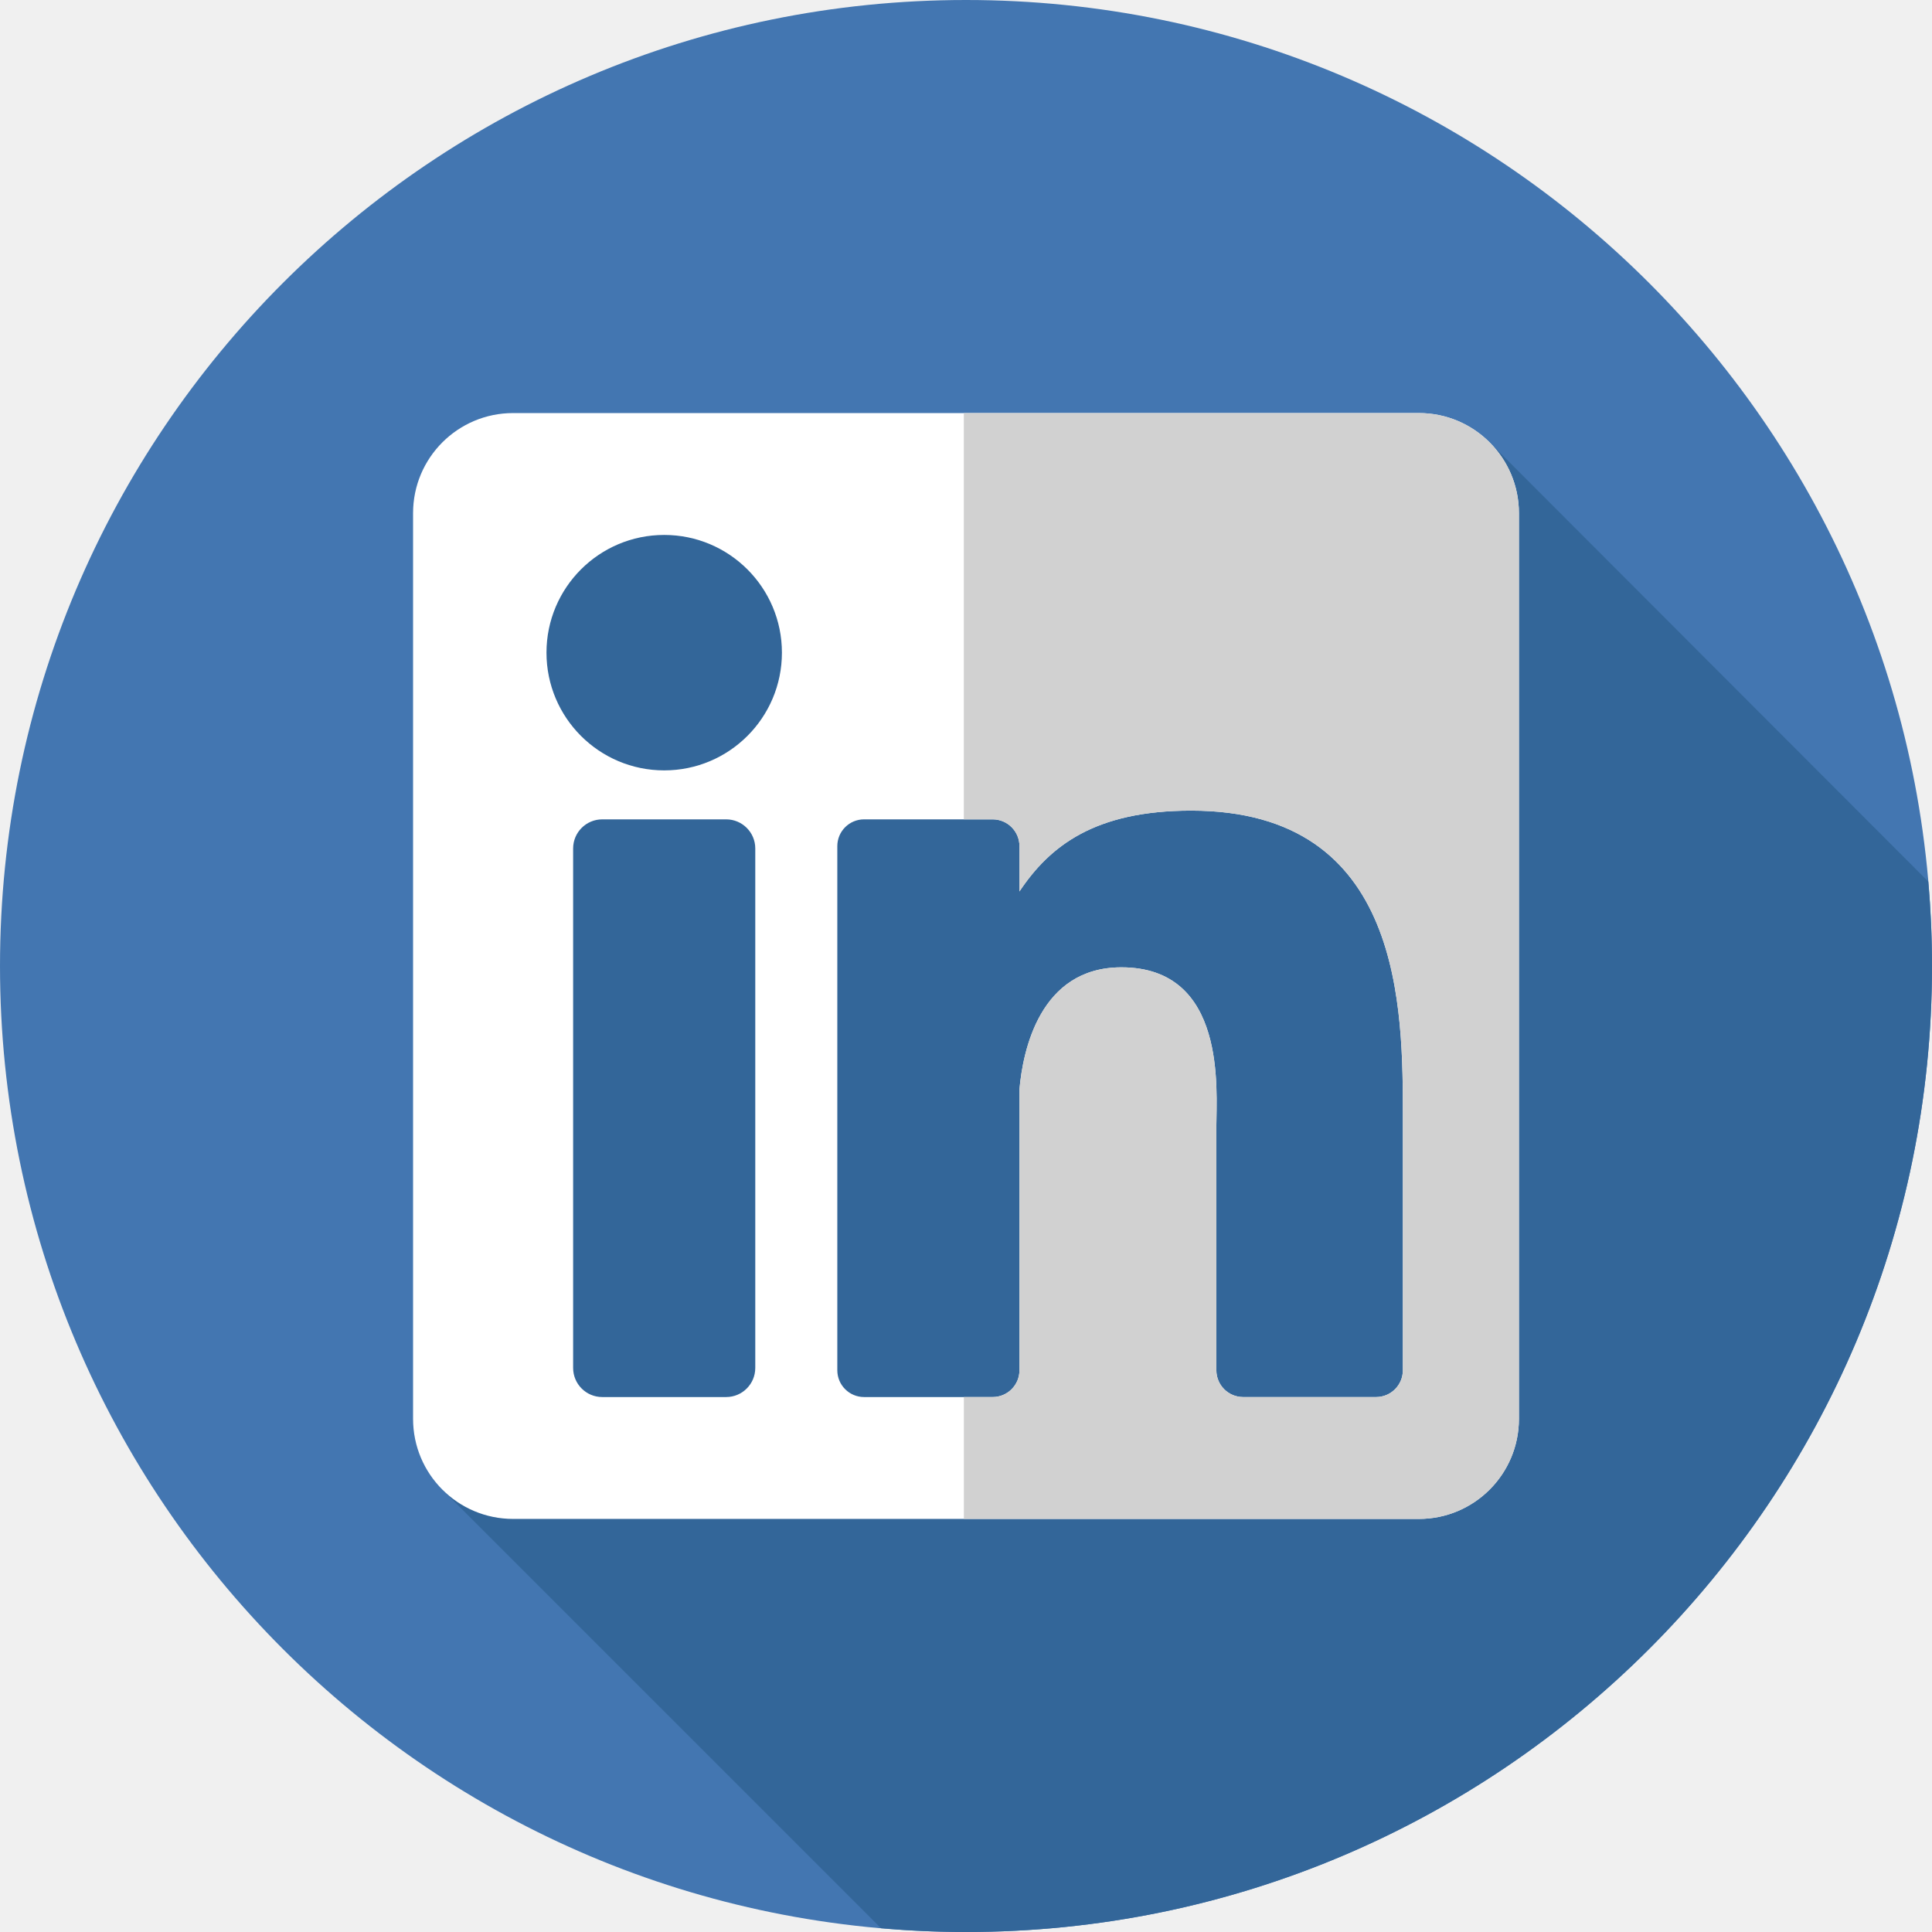
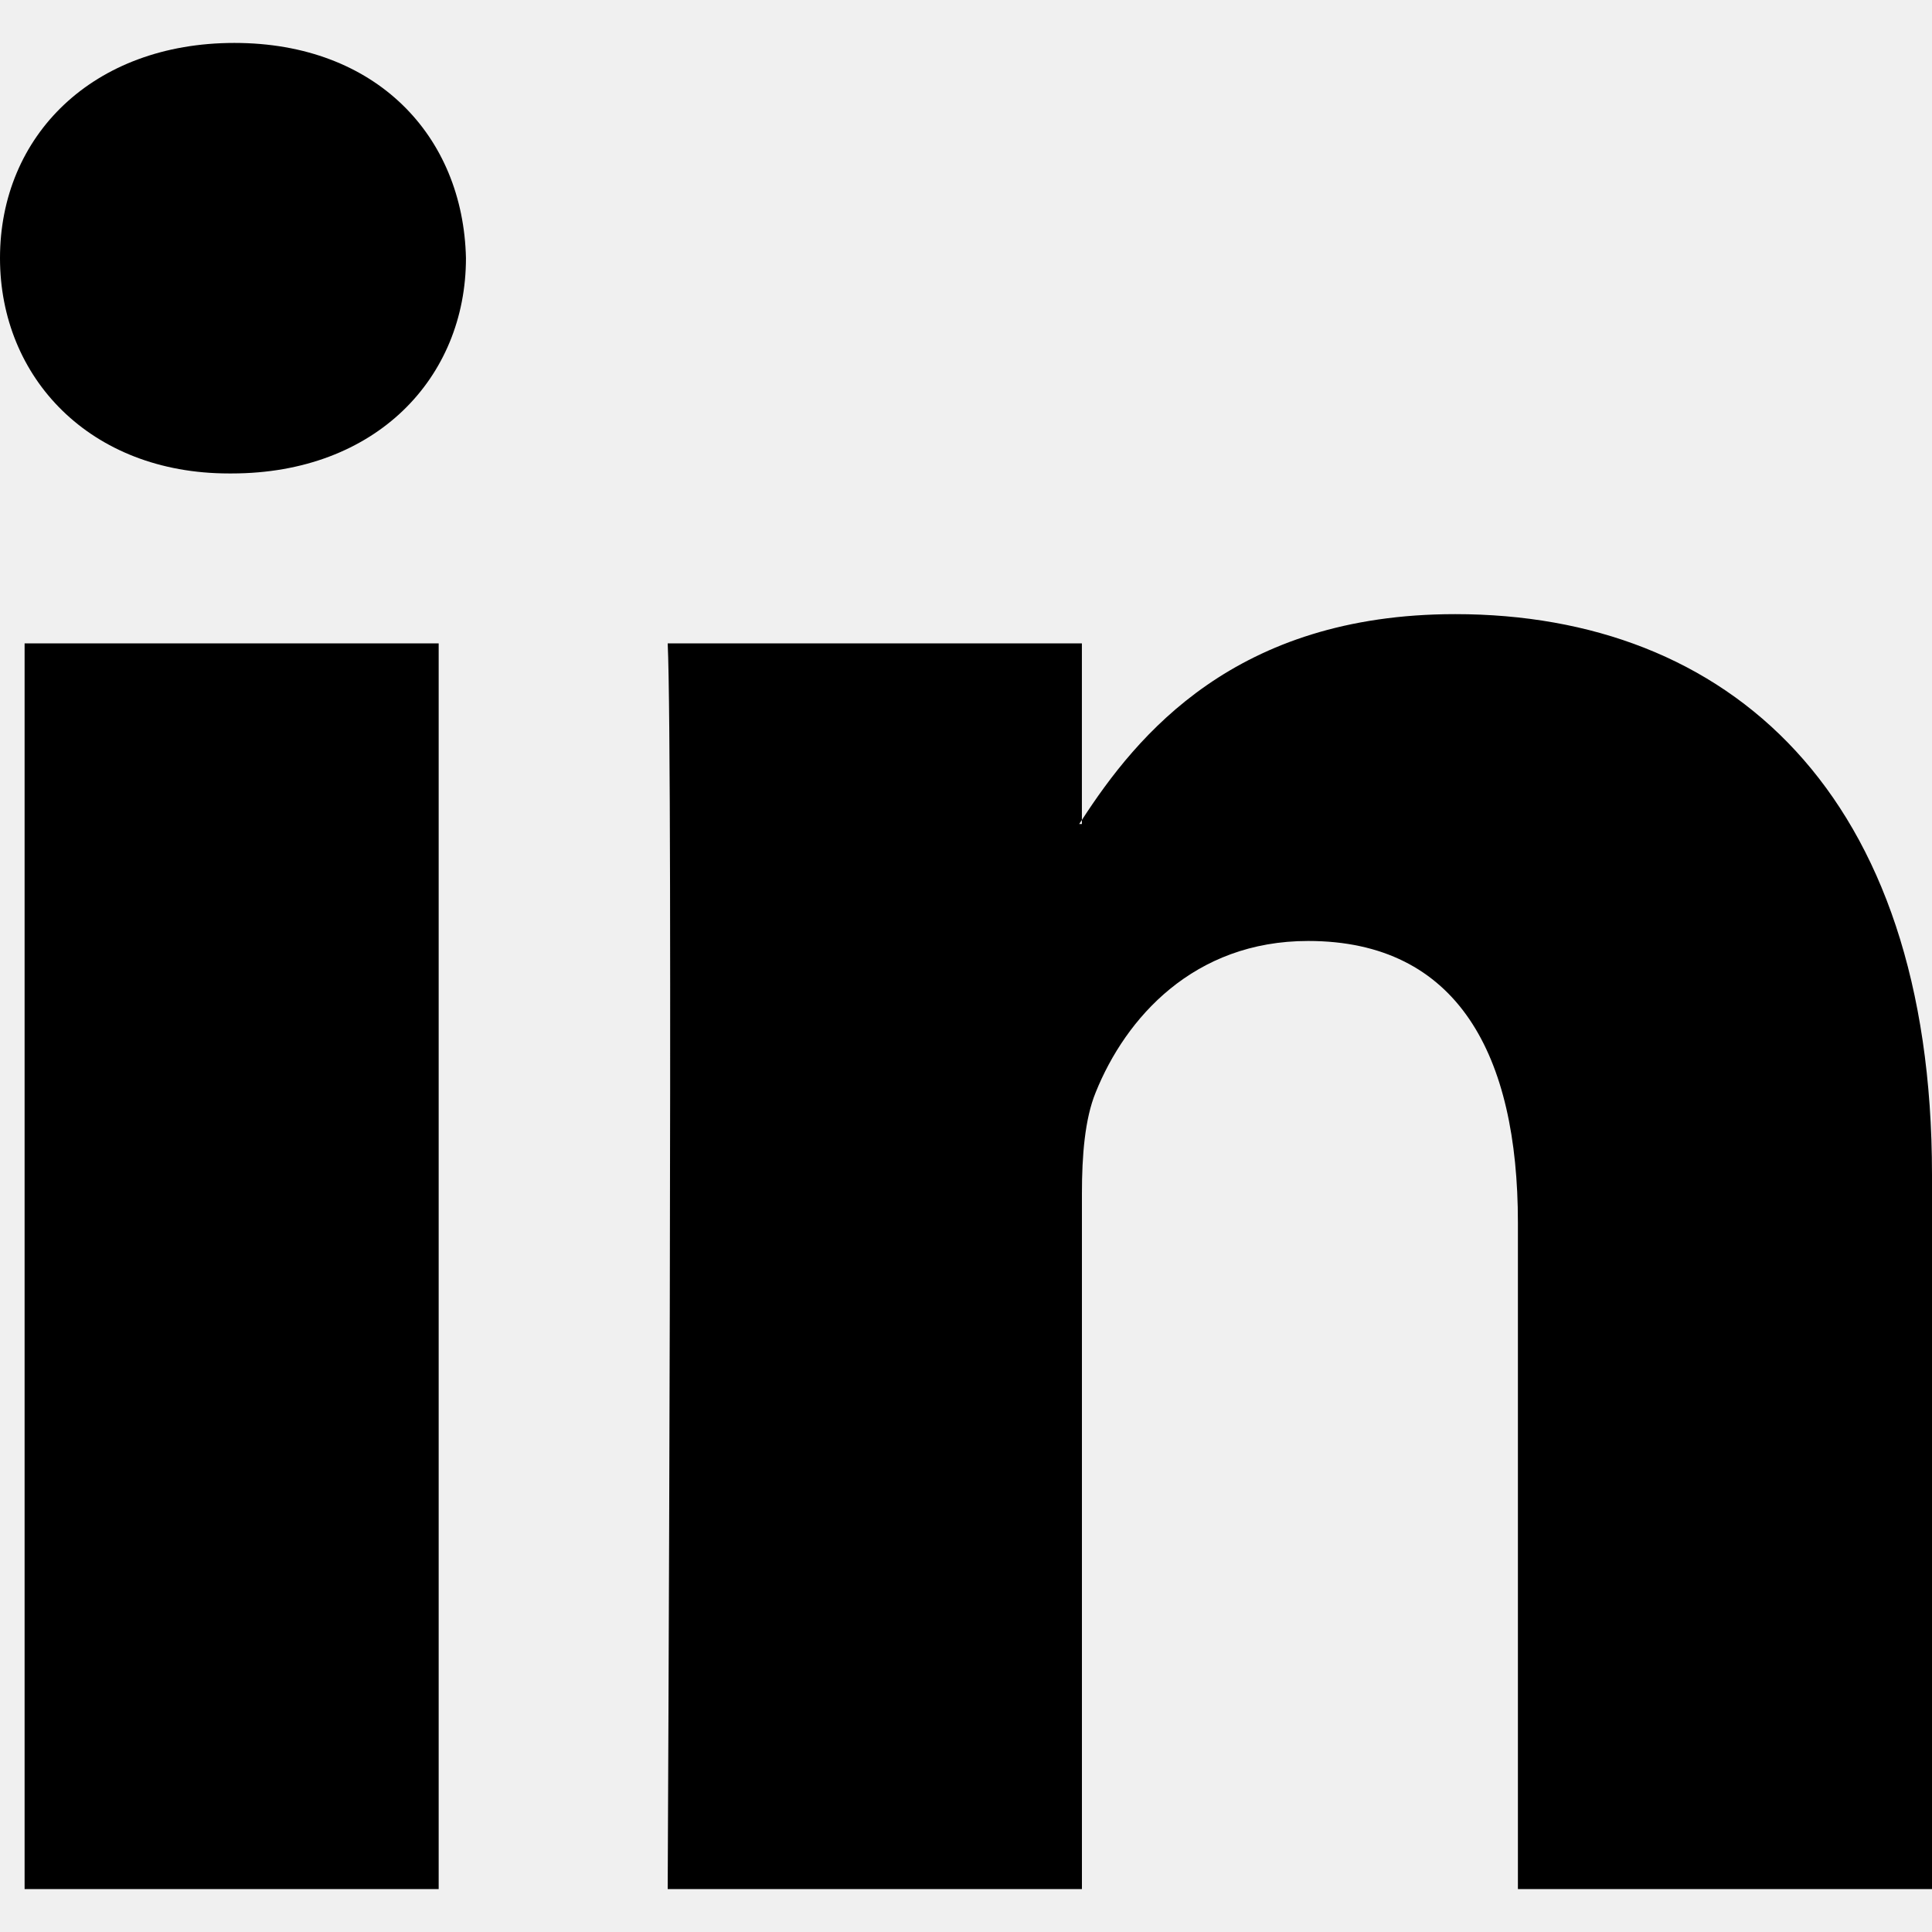
- <svg xmlns="http://www.w3.org/2000/svg" version="1.1" id="Layer_1" x="0px" y="0px" viewBox="0 0 512.002 512.002" style="enable-background:new 0 0 512.002 512.002;" xml:space="preserve">
-   <circle style="fill:#4376B1;" cx="256.001" cy="256" r="256" />
-   <path style="fill:#336699;" d="M511.016,233.634L394.729,117.198c-71.035,9.237-145.27,7.859-216.305,9.511  c-29.306,0-58.613,13.791-53.441,46.545c10.343,65.508,15.515,129.293,3.448,196.525c-1.9,8.545-5.897,17.089-11.117,25.059  L233.48,511.005c7.421,0.646,14.929,0.996,22.519,0.996c141.384,0,256-114.616,256-256  C512.001,248.461,511.656,241.005,511.016,233.634z" />
-   <path style="fill:#FFFFFF;" d="M376.023,109.468H135.979c-14.643,0-26.51,11.867-26.51,26.51V376.02  c0,14.639,11.867,26.51,26.51,26.51h240.042c14.639,0,26.51-11.871,26.51-26.51V135.978  C402.533,121.335,390.662,109.468,376.023,109.468L376.023,109.468z M200.155,362.517c0,4.263-3.453,7.716-7.716,7.716h-32.837  c-4.263,0-7.716-3.455-7.716-7.716V224.856c0-4.263,3.455-7.716,7.716-7.716h32.839c4.263,0,7.716,3.455,7.716,7.716v137.661  H200.155z M176.02,204.162c-17.23,0-31.196-13.969-31.196-31.201c0-17.229,13.965-31.196,31.196-31.196  c17.232,0,31.198,13.969,31.198,31.196C207.218,190.195,193.251,204.162,176.02,204.162L176.02,204.162z M371.773,363.139  c0,3.918-3.175,7.096-7.09,7.096h-35.242c-3.915,0-7.092-3.177-7.092-7.096v-64.574c0-9.63,2.826-42.21-25.172-42.21  c-21.719,0-26.124,22.3-27.008,32.304v74.478c0,3.918-3.175,7.096-7.094,7.096h-34.082c-3.918,0-7.096-3.177-7.096-7.096V224.234  c0-3.918,3.177-7.096,7.096-7.096h34.082c3.918,0,7.094,3.177,7.094,7.096v12.009c8.054-12.085,20.023-21.416,45.502-21.416  c56.425,0,56.105,52.717,56.105,81.686v66.627H371.773z" />
-   <path style="fill:#D1D1D1;" d="M376.023,109.468H255.427v107.67h7.647c3.918,0,7.094,3.177,7.094,7.096v12.009  c8.054-12.085,20.023-21.416,45.503-21.416c56.425,0,56.105,52.717,56.105,81.686v66.625c0,3.918-3.175,7.096-7.09,7.096h-35.242  c-3.915,0-7.092-3.177-7.092-7.096v-64.574c0-9.63,2.826-42.21-25.172-42.21c-21.719,0-26.124,22.3-27.008,32.304v74.478  c0,3.918-3.175,7.096-7.094,7.096h-7.647v32.301h120.596c14.639,0,26.51-11.871,26.51-26.51V135.978  C402.533,121.335,390.662,109.468,376.023,109.468z" />
+ <svg xmlns="http://www.w3.org/2000/svg" version="1.1" id="Capa_1" x="0px" y="0px" width="430.117px" height="430.117px" viewBox="0 0 430.117 430.117" style="enable-background:new 0 0 430.117 430.117;" xml:space="preserve">
+   <g>
+     <path id="LinkedIn" d="M430.117,261.543V420.56h-92.188V272.193c0-37.271-13.334-62.707-46.703-62.707   c-25.473,0-40.632,17.142-47.301,33.724c-2.432,5.928-3.058,14.179-3.058,22.477V420.56h-92.219c0,0,1.242-251.285,0-277.32h92.21   v39.309c-0.187,0.294-0.43,0.611-0.606,0.896h0.606v-0.896c12.251-18.869,34.13-45.824,83.102-45.824   C384.633,136.724,430.117,176.361,430.117,261.543z M52.183,9.558C20.635,9.558,0,30.251,0,57.463   c0,26.619,20.038,47.94,50.959,47.94h0.616c32.159,0,52.159-21.317,52.159-47.94C103.128,30.251,83.734,9.558,52.183,9.558z    M5.477,420.56h92.184v-277.32H5.477V420.56z" />
+   </g>
  <g>
</g>
  <g>
</g>
  <g>
</g>
  <g>
</g>
  <g>
</g>
  <g>
</g>
  <g>
</g>
  <g>
</g>
  <g>
</g>
  <g>
</g>
  <g>
</g>
  <g>
</g>
  <g>
</g>
  <g>
</g>
  <g>
</g>
</svg>
